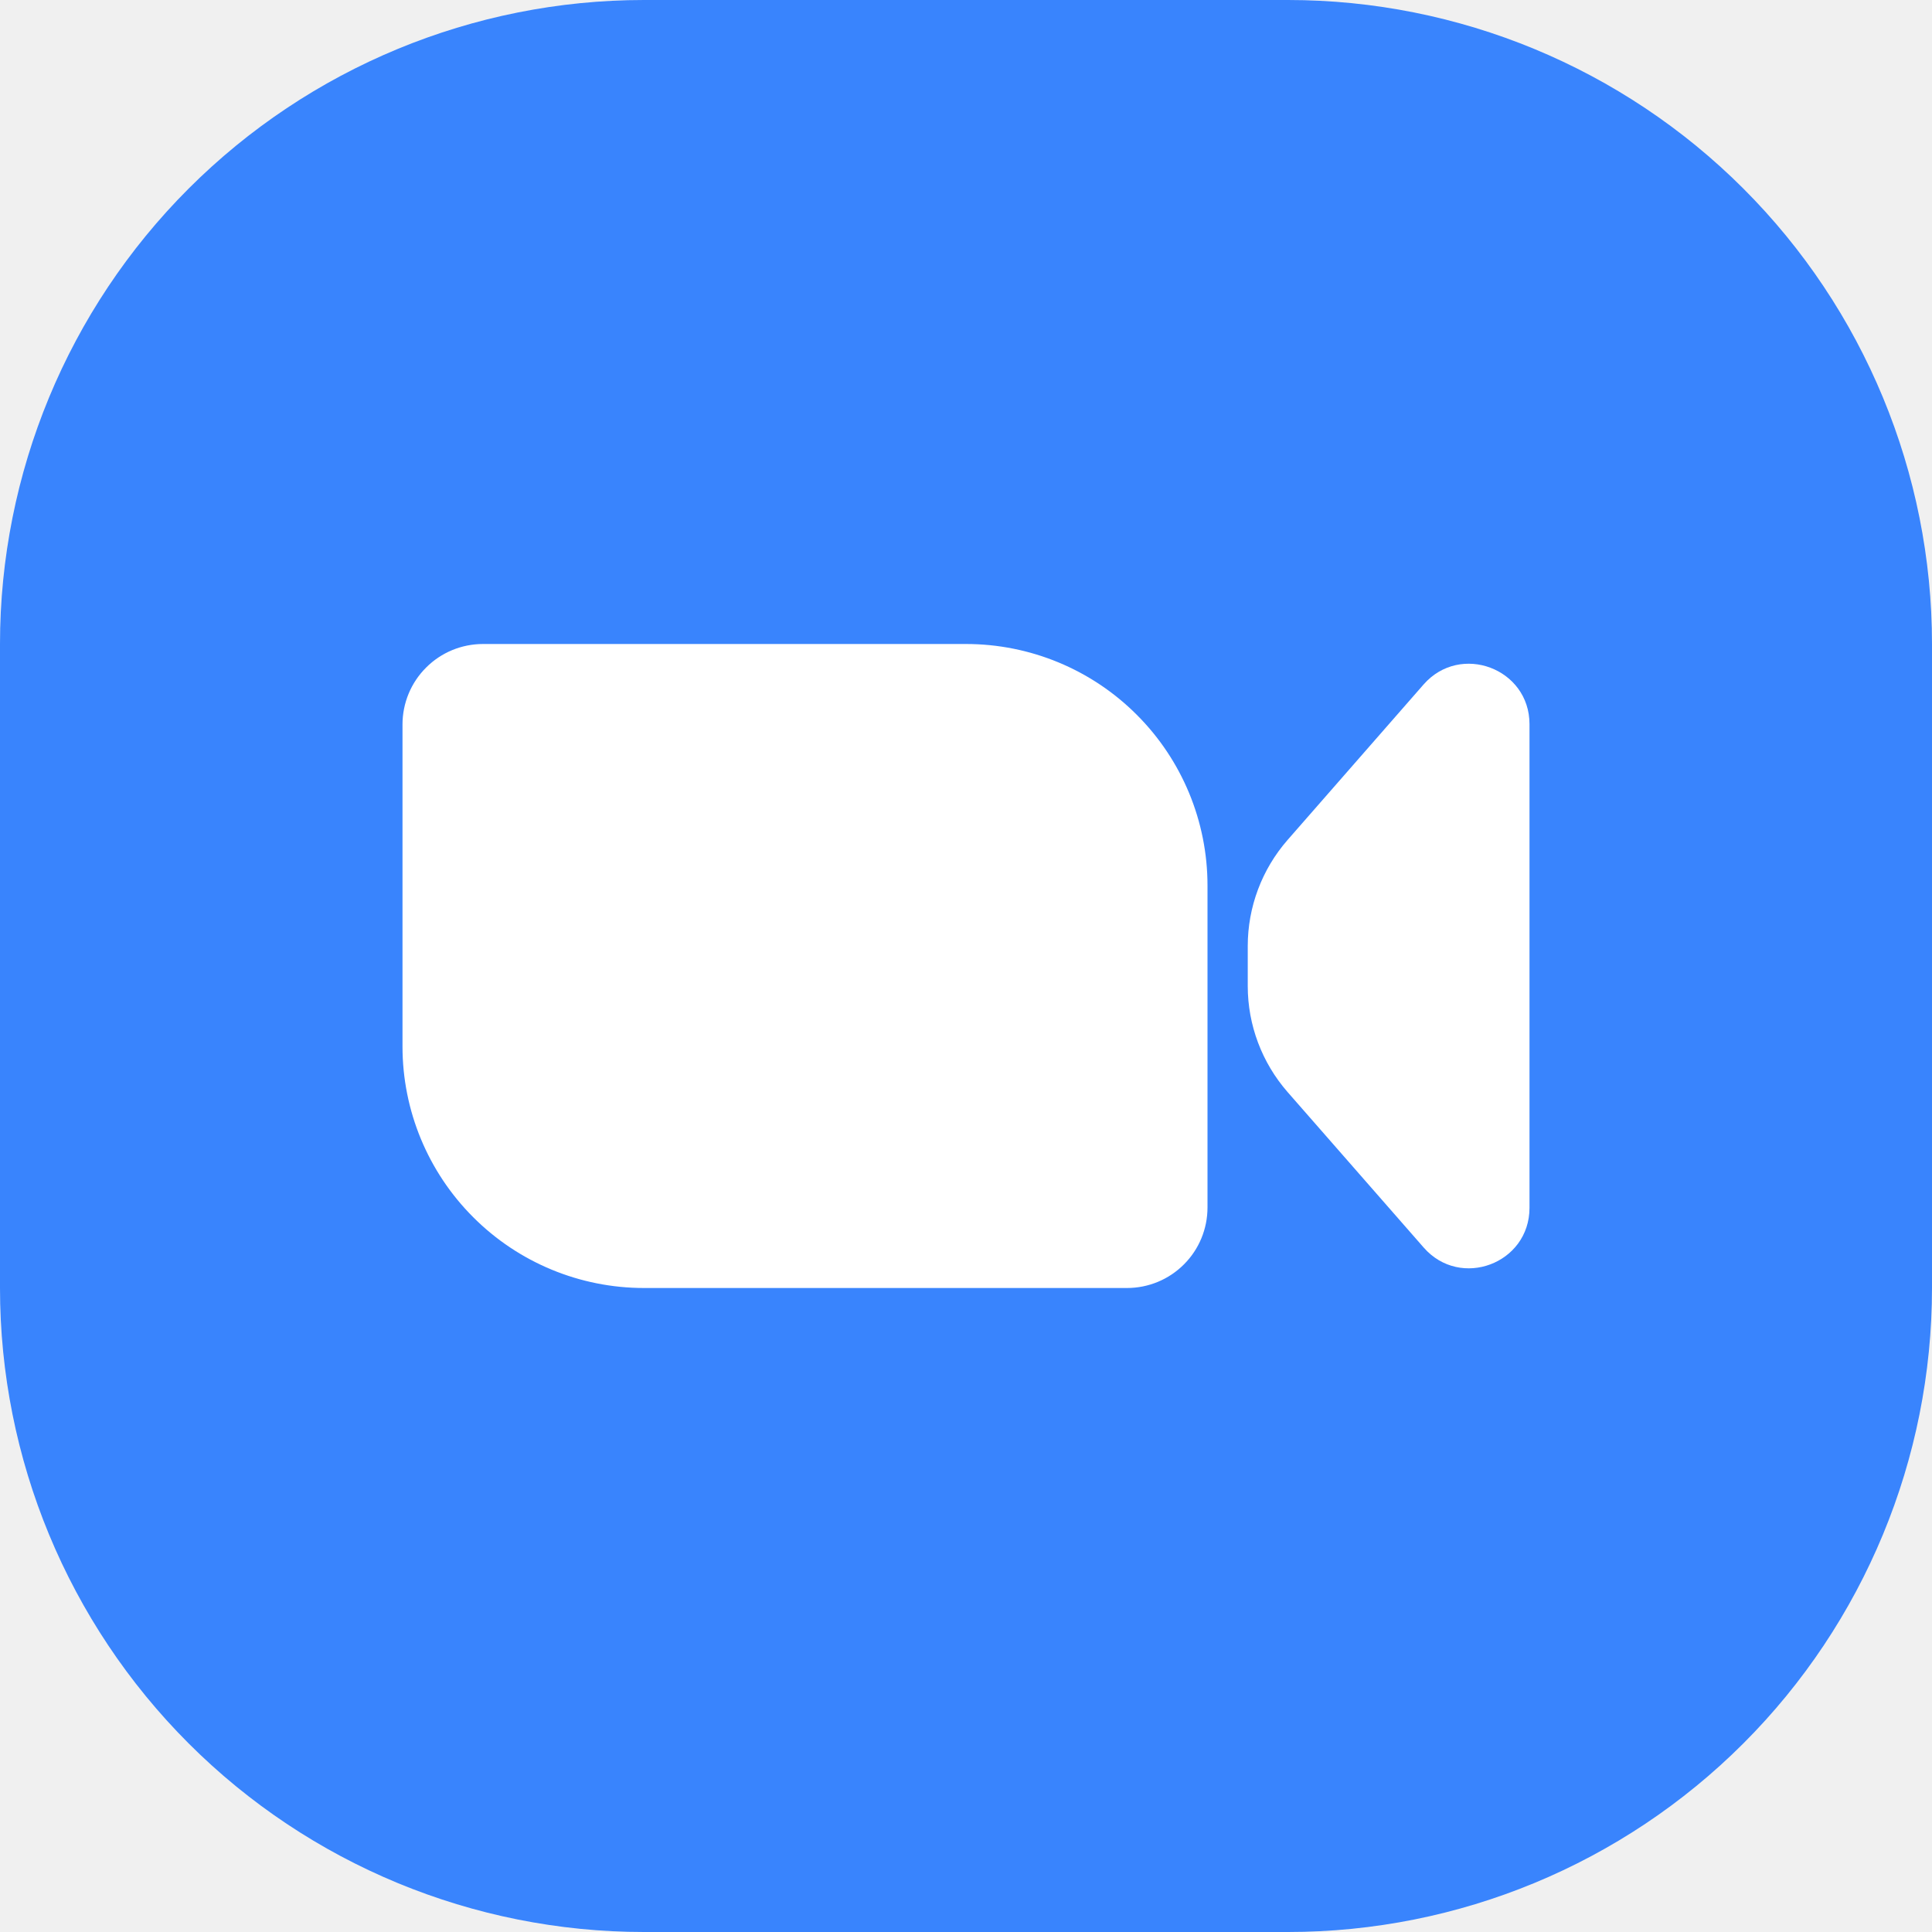
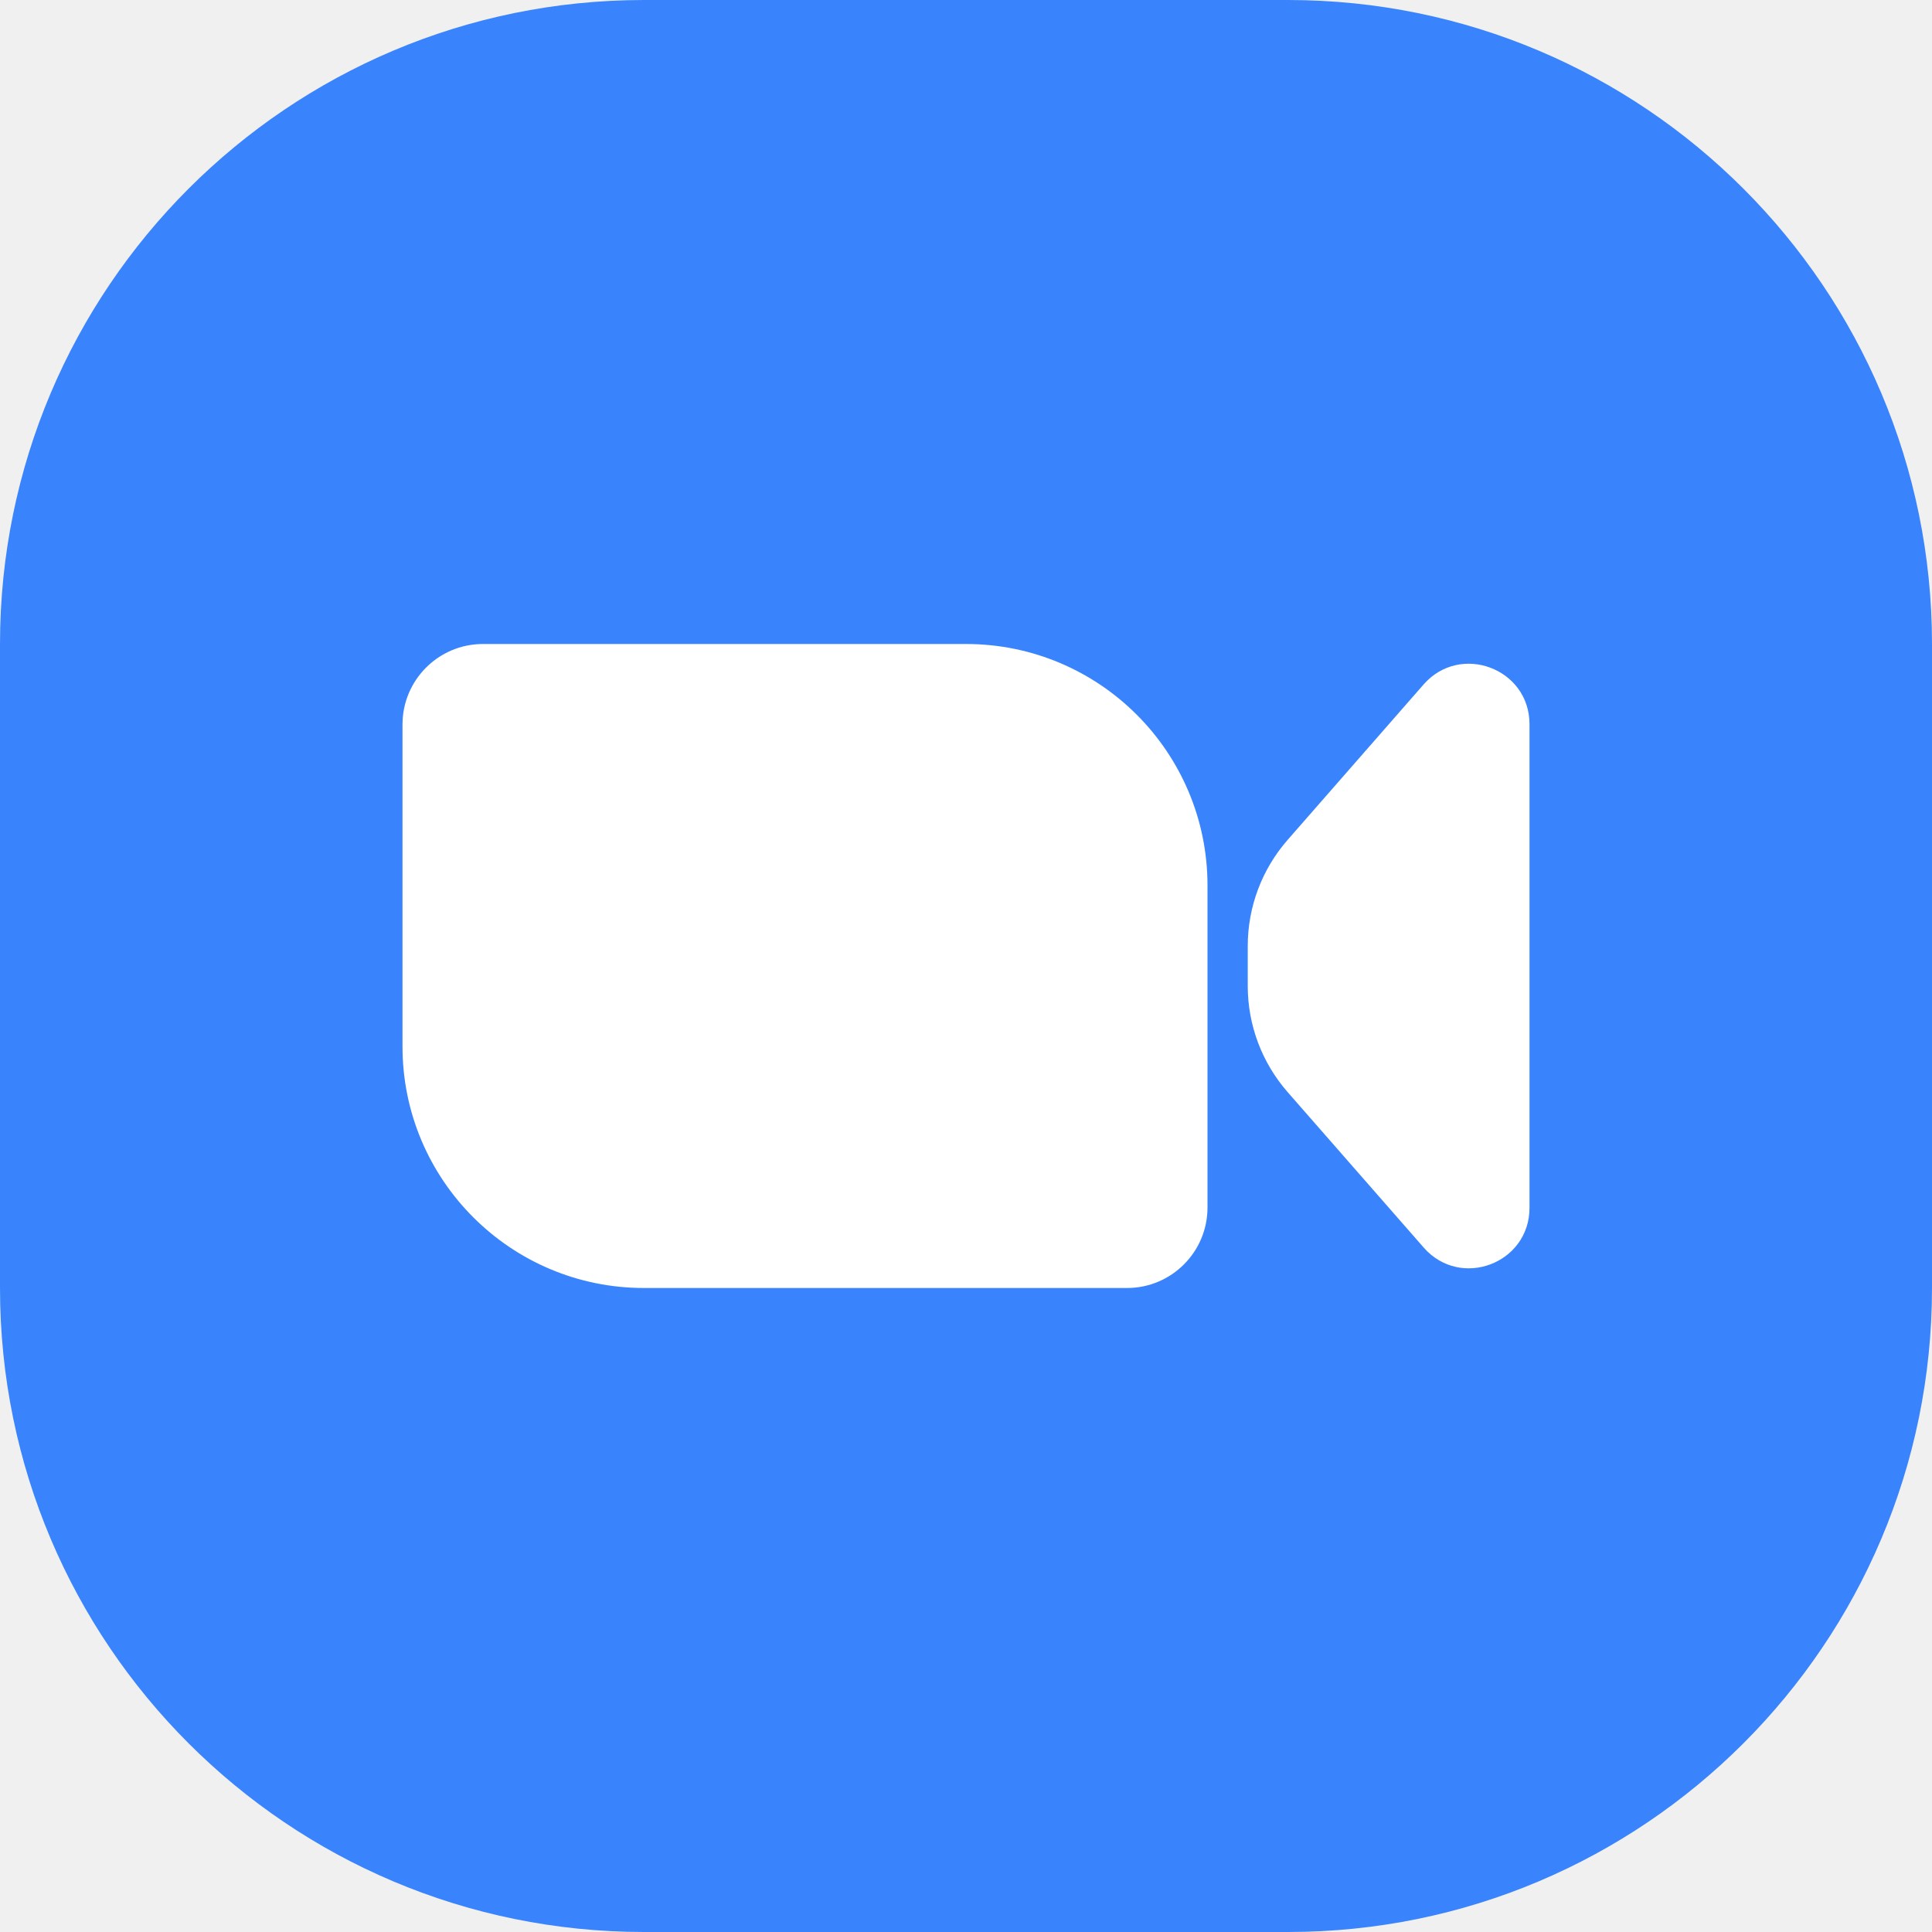
- <svg xmlns="http://www.w3.org/2000/svg" width="24" height="24" fill="none" viewBox="0 0 24 24">
-   <path fill="#3984FD" d="M0 8C0 5.878 0.843 3.843 2.343 2.343C3.843 0.843 5.878 0 8 0L16 0C18.122 0 20.157 0.843 21.657 2.343C23.157 3.843 24 5.878 24 8V16C24 18.122 23.157 20.157 21.657 21.657C20.157 23.157 18.122 24 16 24H8C5.878 24 3.843 23.157 2.343 21.657C0.843 20.157 0 18.122 0 16V8Z" />
-   <path fill="#fff" d="M5 9C5 8.735 5.105 8.48 5.293 8.293C5.48 8.105 5.735 8 6 8H12C12.796 8 13.559 8.316 14.121 8.879C14.684 9.441 15 10.204 15 11V15C15 15.265 14.895 15.52 14.707 15.707C14.52 15.895 14.265 16 14 16H8C7.204 16 6.441 15.684 5.879 15.121C5.316 14.559 5 13.796 5 13V9Z" />
-   <path fill="#fff" d="M15.5 11.752C15.5 11.267 15.676 10.799 15.995 10.434L17.685 8.502C18.142 7.982 19 8.304 19 8.996V15.004C19 15.697 18.142 16.019 17.686 15.498L15.995 13.566C15.676 13.201 15.5 12.733 15.5 12.249V11.751V11.752Z" />
+ <svg xmlns="http://www.w3.org/2000/svg" width="24" height="24" fill="none">
+   <path fill="#3984FD" d="M0 8a8 8 0 0 1 8-8h8a8 8 0 0 1 8 8v8a8 8 0 0 1-8 8H8a8 8 0 0 1-8-8V8Z" />
+   <path fill="#fff" d="M5 9a1 1 0 0 1 1-1h6a3 3 0 0 1 3 3v4a1 1 0 0 1-1 1H8a3 3 0 0 1-3-3V9Zm10.5 2.752a2 2 0 0 1 .495-1.318l1.69-1.932c.457-.52 1.315-.198 1.315.494v6.008c0 .693-.858 1.015-1.314.494l-1.691-1.932a2 2 0 0 1-.495-1.317v-.498Z" />
</svg>
